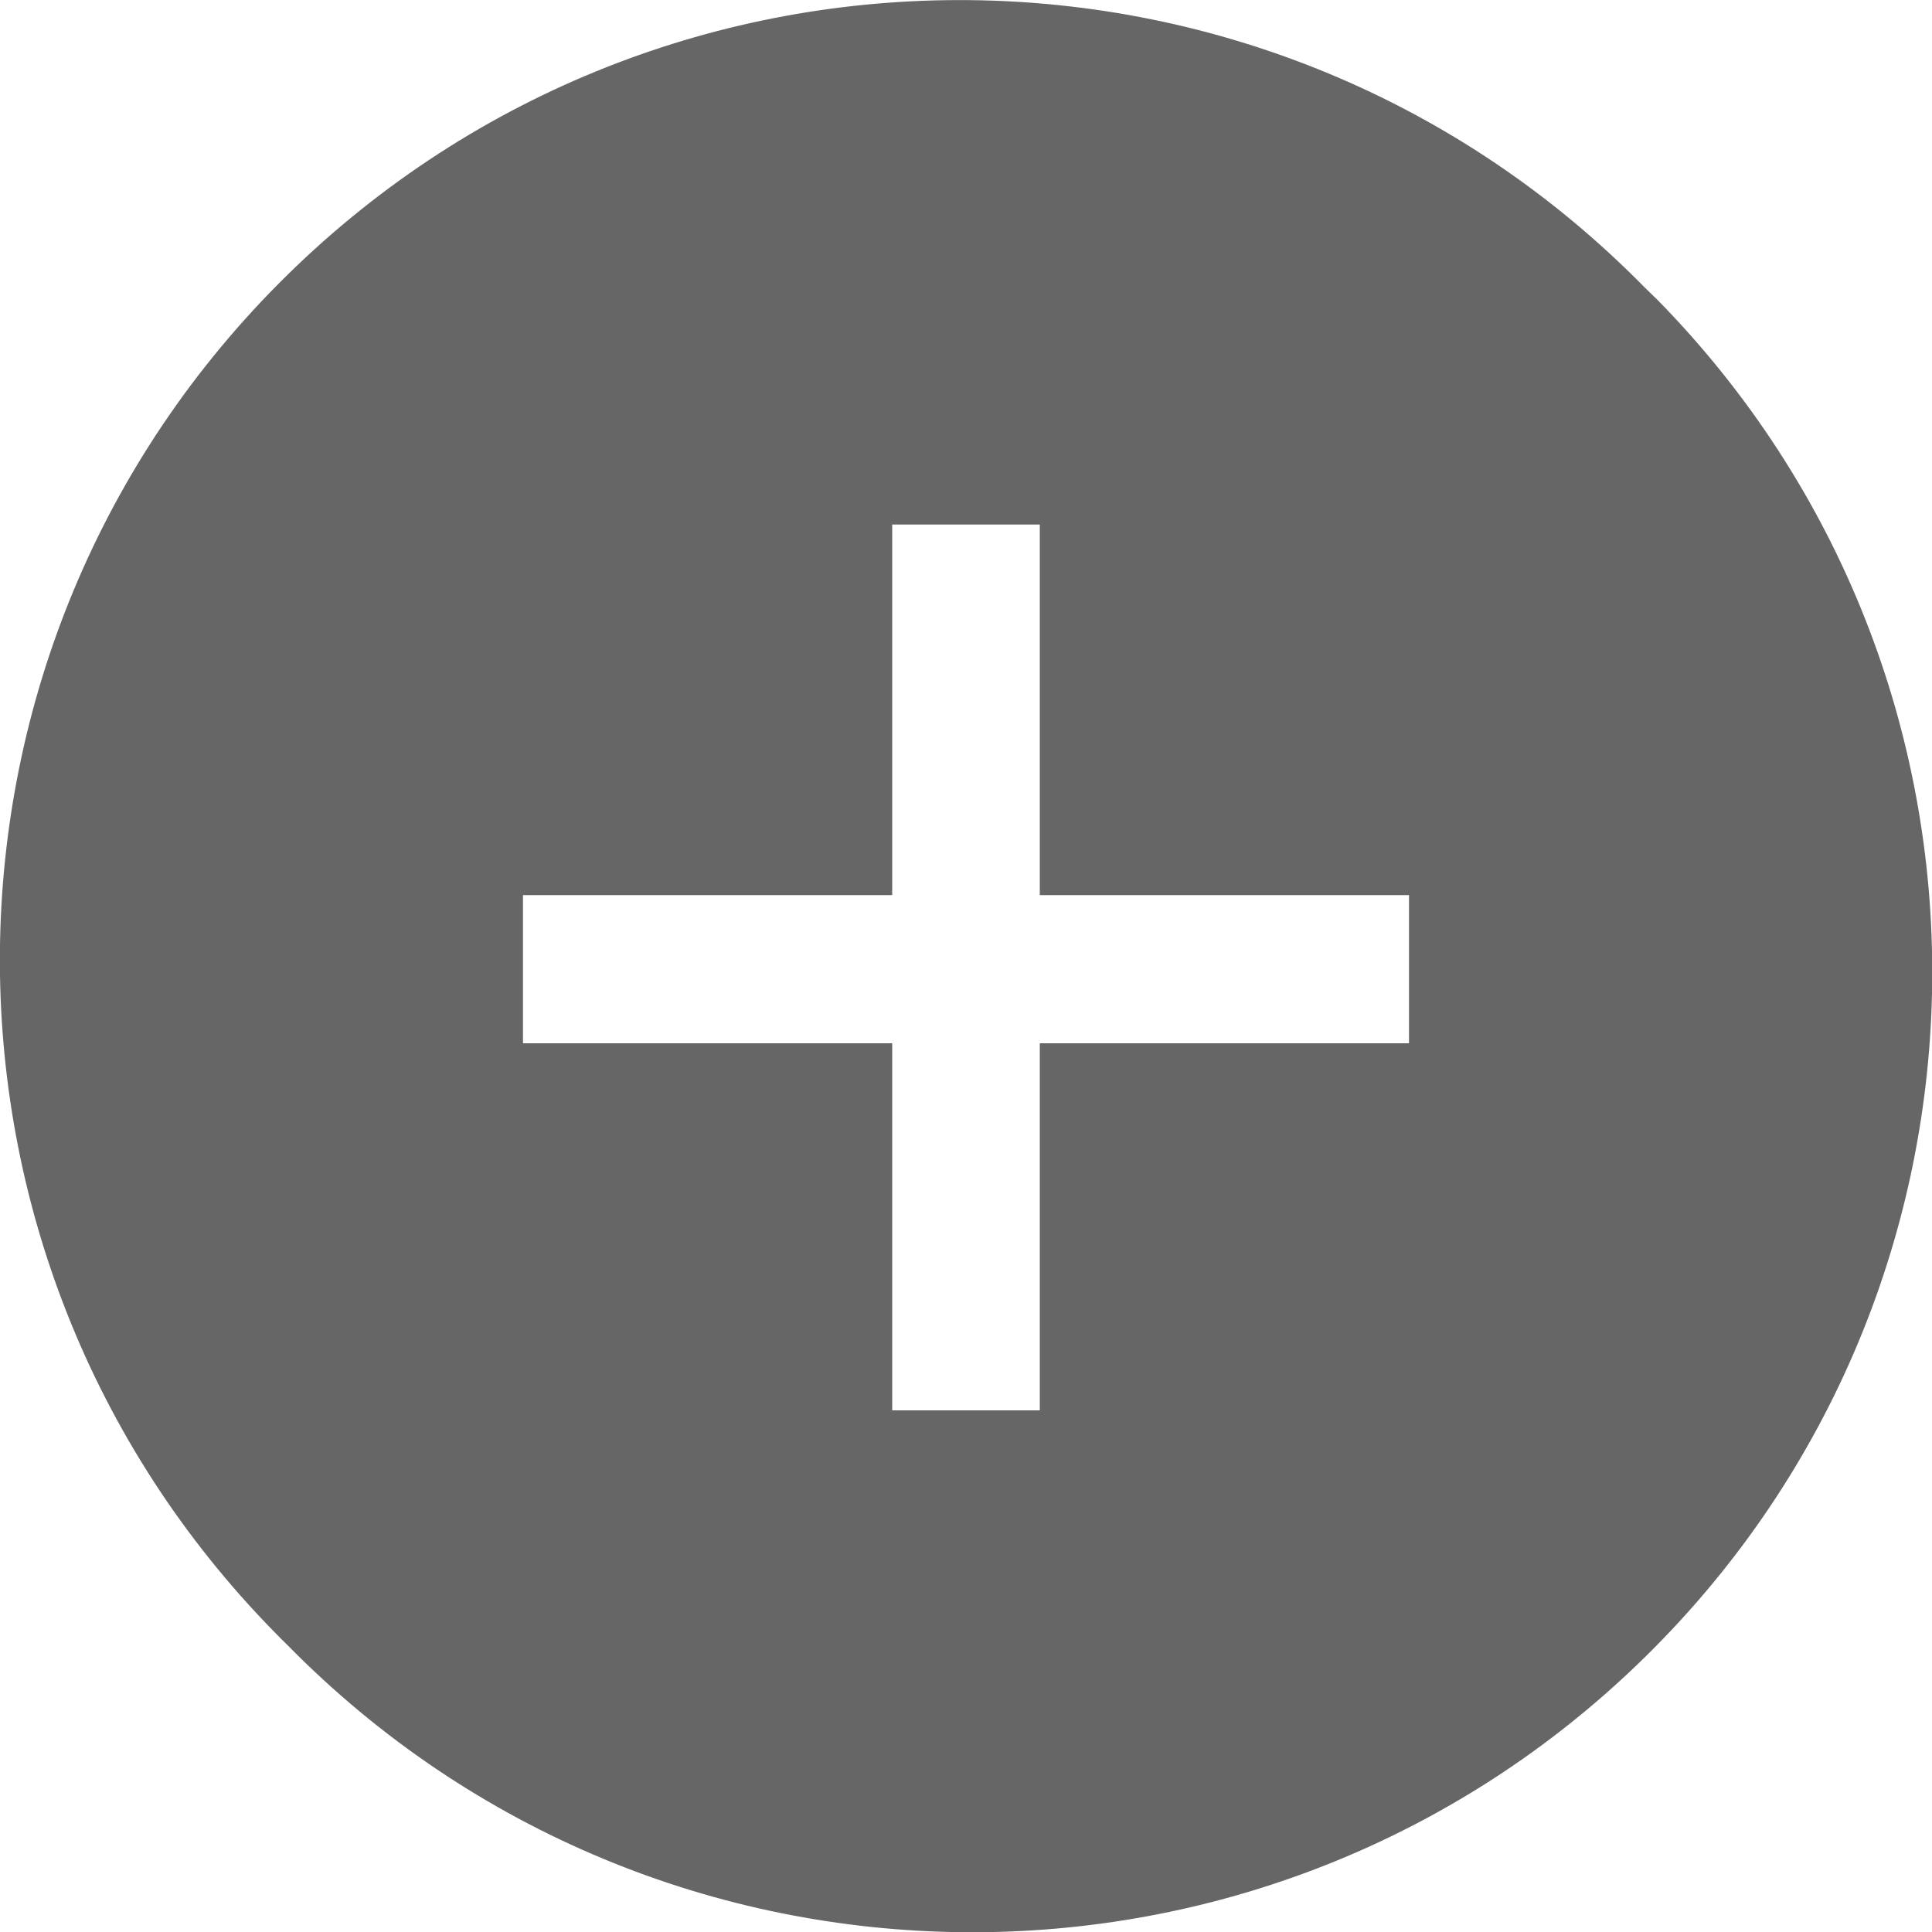
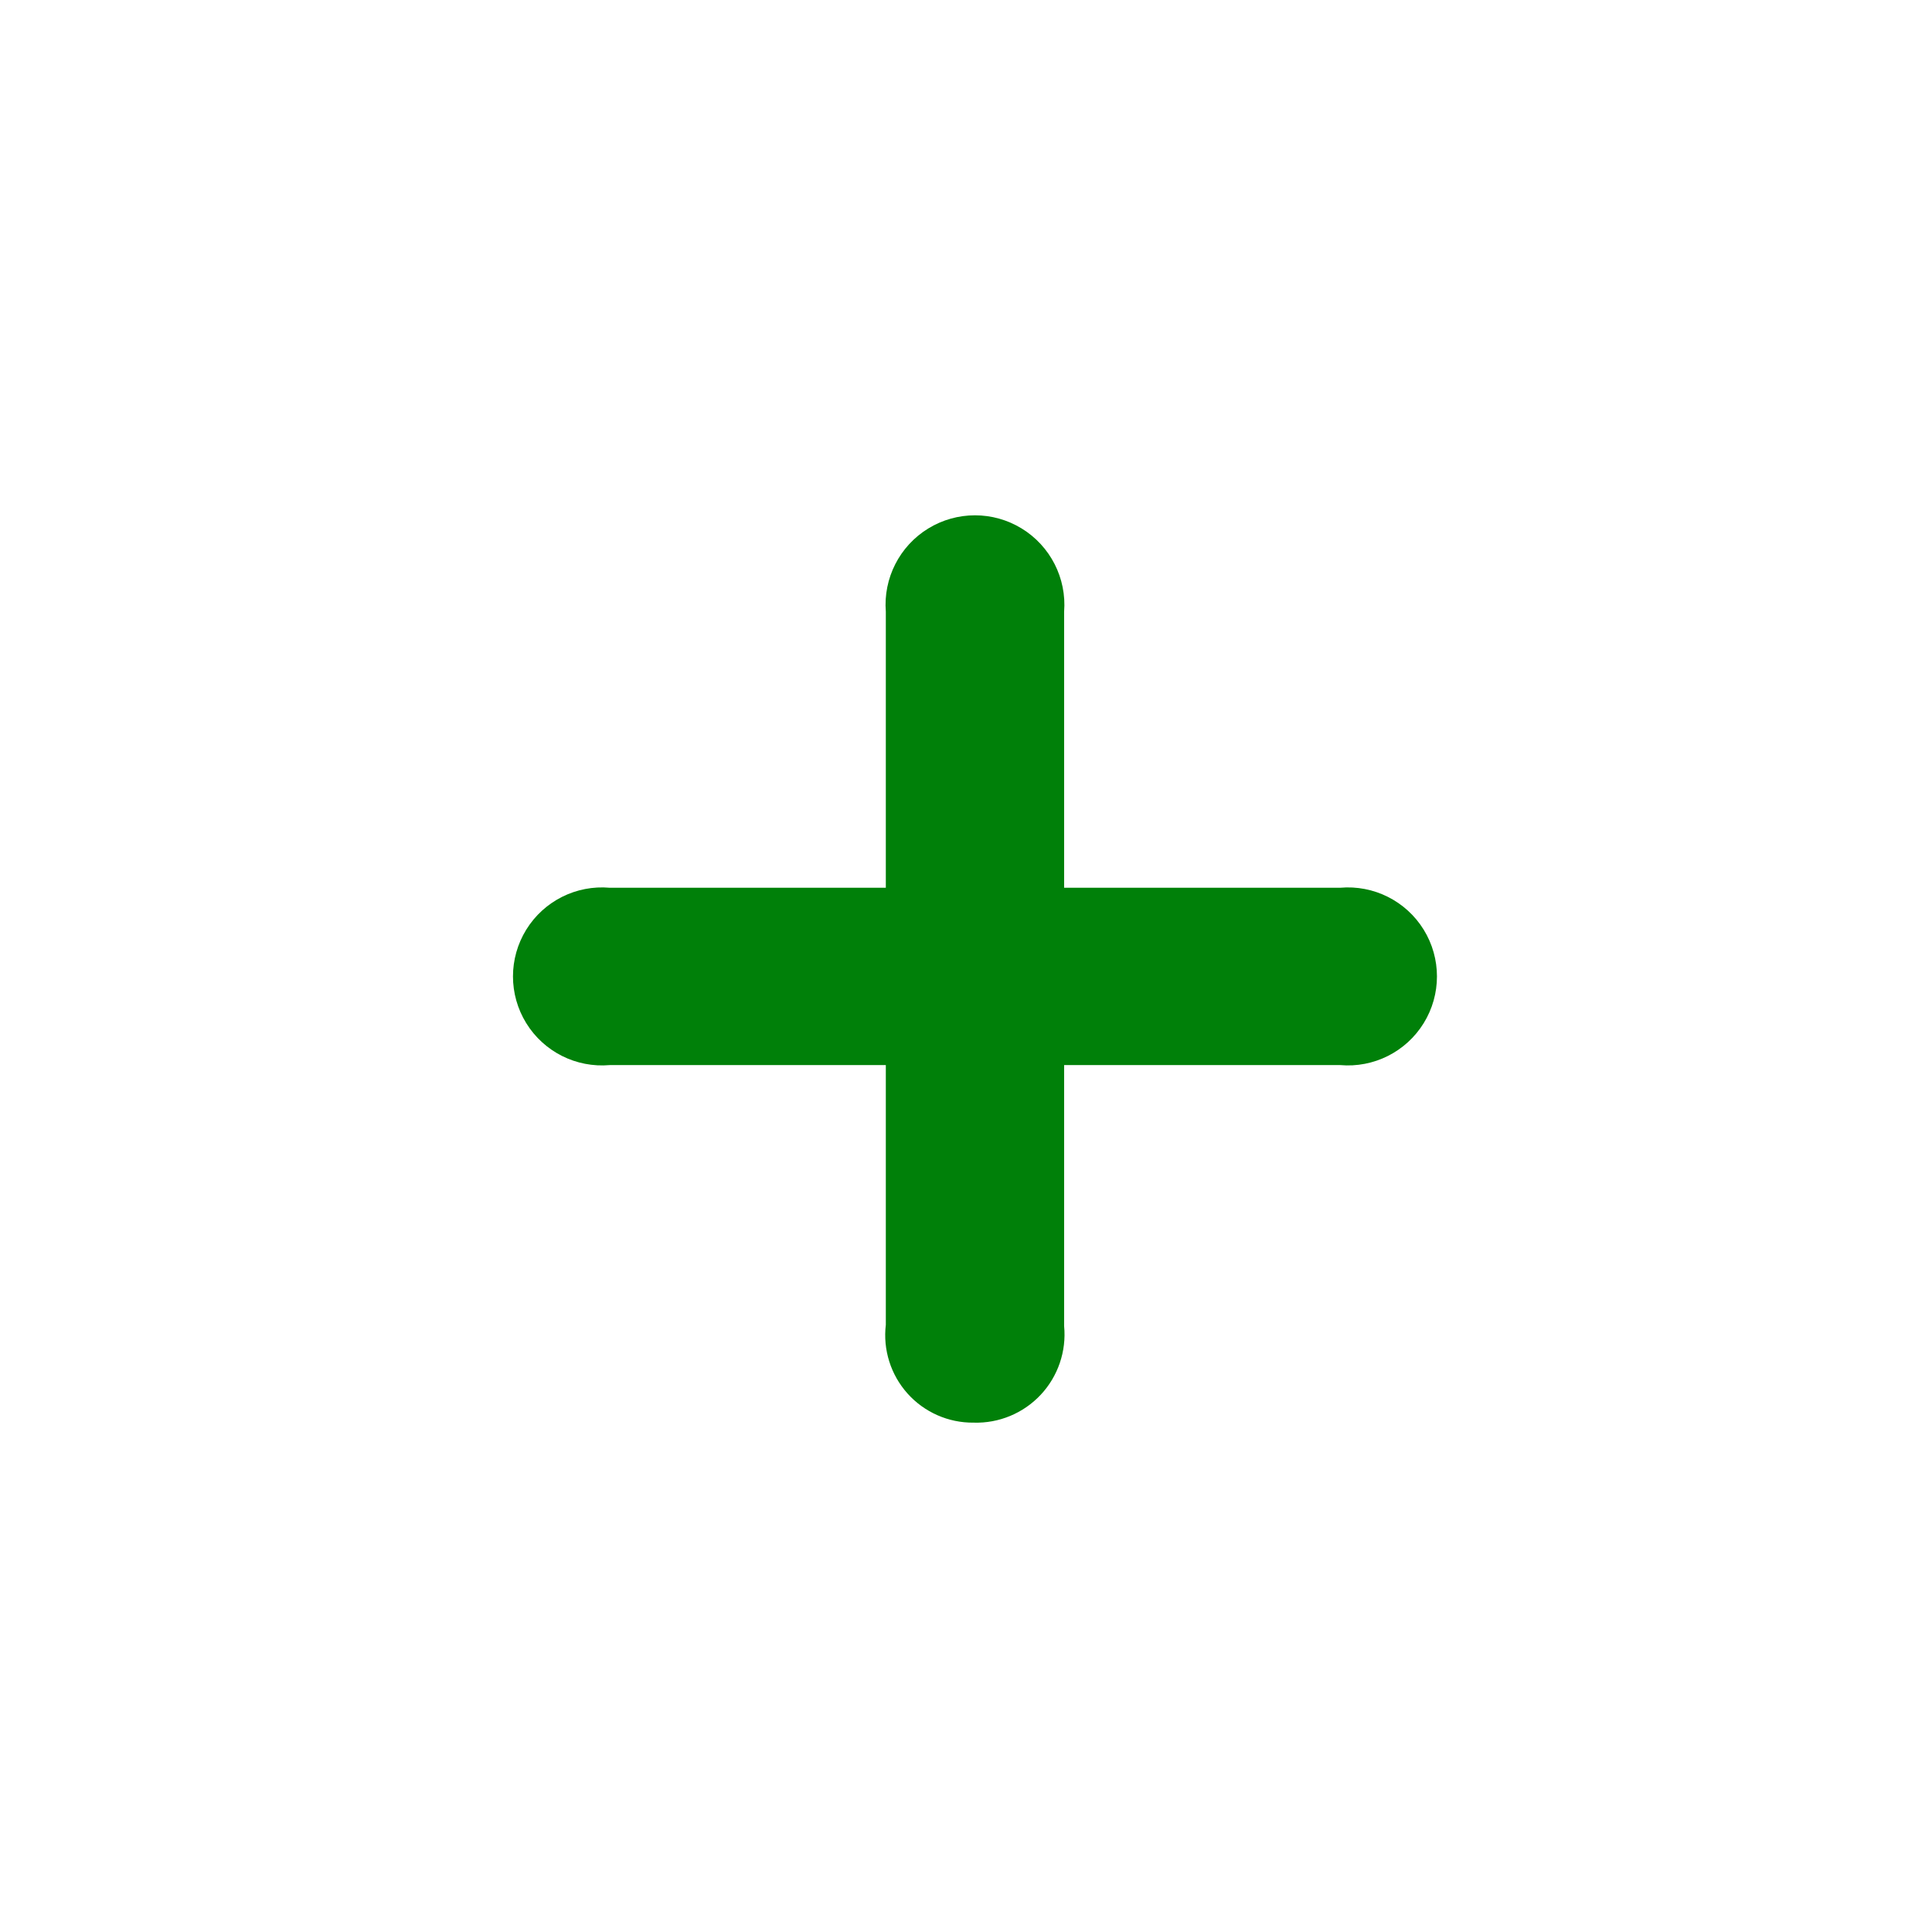
- <svg xmlns="http://www.w3.org/2000/svg" fill="rgb(102, 102, 102)" viewBox="0 0 20 20">
-   <path d="M17.025,2.975A9.935,9.935,0,0,0,2.846,16.9c.042.043.085.087.129.129A9.935,9.935,0,0,0,17.154,3.1C17.112,3.061,17.069,3.017,17.025,2.975ZM5.414,10.8V9.266H9.236V5.43h1.528V9.266h3.822V10.8H10.764V14.6H9.236V10.8Z" />
+ <svg xmlns="http://www.w3.org/2000/svg" fill="rgb(0, 128, 9)" viewBox="0 0 14 14">
+   <path d="M7.055,10.309a.639.639,0,0,0,.656-.7V7.718h2a.645.645,0,1,0,0-1.285h-2v-2a.648.648,0,1,0-1.292,0v2h-2a.645.645,0,1,0,0,1.285h2V9.6A.634.634,0,0,0,7.055,10.309Z" />
</svg>
